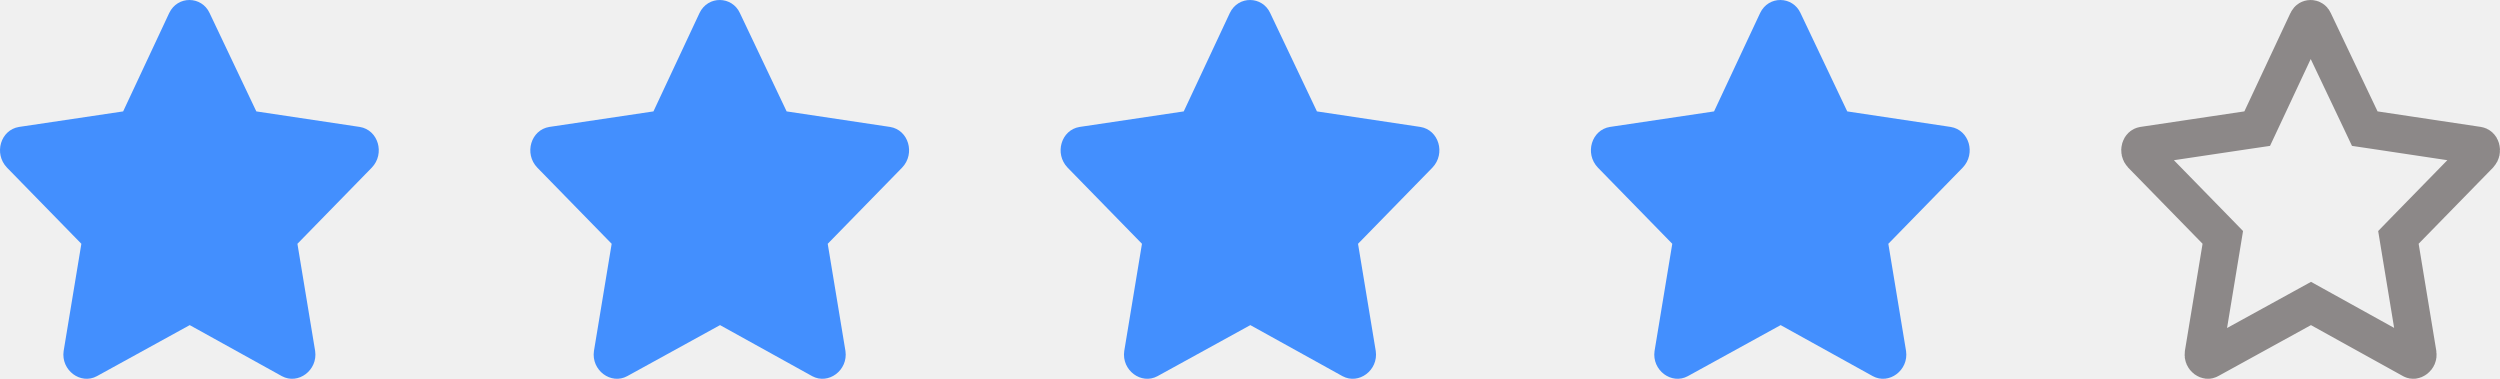
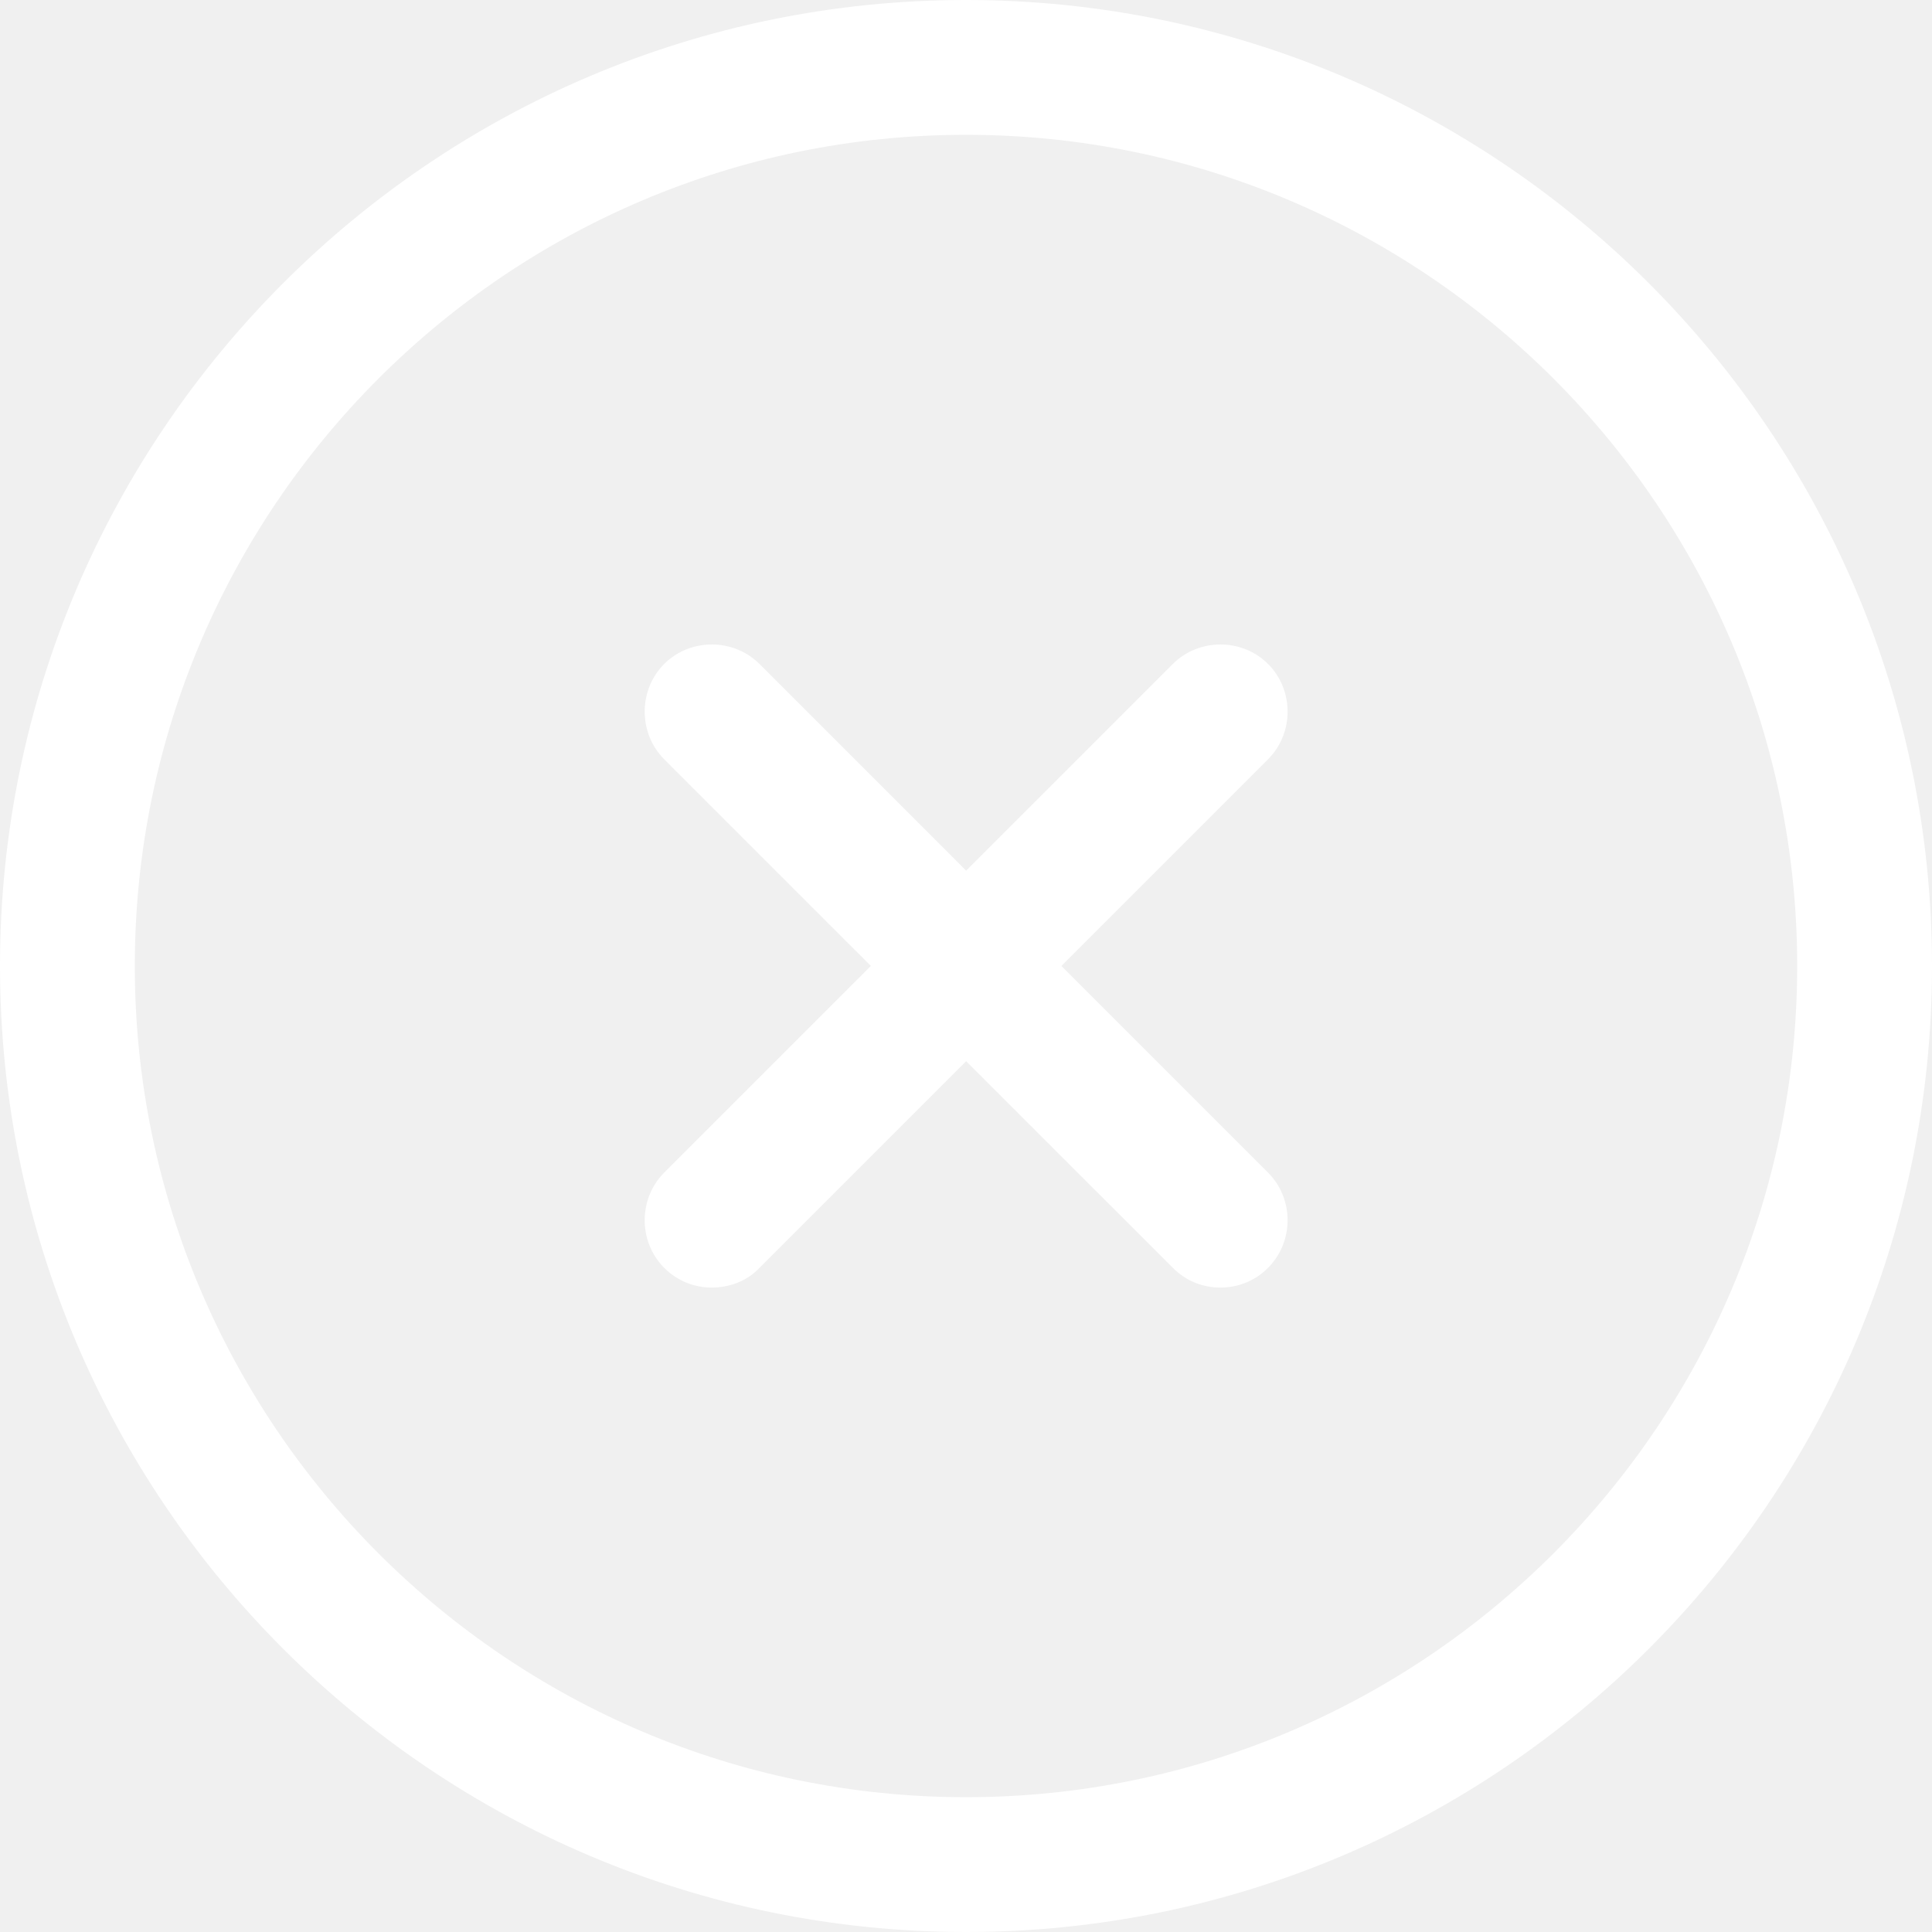
- <svg xmlns="http://www.w3.org/2000/svg" width="66" height="10" viewBox="0 0 66 10" fill="none">
-   <path d="M4.467 0.344L3.251 2.941L0.502 3.351C0.016 3.429 -0.171 4.054 0.184 4.425L2.148 6.436L1.68 9.267C1.606 9.774 2.129 10.165 2.559 9.93L5.009 8.583L7.441 9.93C7.871 10.165 8.394 9.774 8.32 9.267L7.852 6.436L9.816 4.425C10.171 4.054 9.984 3.429 9.498 3.351L6.767 2.941L5.533 0.344C5.327 -0.105 4.691 -0.124 4.467 0.344Z" fill="#438FFE" />
-   <path d="M18.467 0.344L17.251 2.941L14.502 3.351C14.016 3.429 13.829 4.054 14.184 4.425L16.148 6.436L15.68 9.267C15.606 9.774 16.129 10.165 16.559 9.93L19.009 8.583L21.441 9.93C21.871 10.165 22.394 9.774 22.32 9.267L21.852 6.436L23.816 4.425C24.171 4.054 23.984 3.429 23.498 3.351L20.767 2.941L19.533 0.344C19.327 -0.105 18.691 -0.124 18.467 0.344Z" fill="#438FFE" />
-   <path d="M32.467 0.344L31.251 2.941L28.502 3.351C28.016 3.429 27.829 4.054 28.184 4.425L30.148 6.436L29.68 9.267C29.606 9.774 30.129 10.165 30.559 9.93L33.009 8.583L35.441 9.93C35.871 10.165 36.394 9.774 36.32 9.267L35.852 6.436L37.816 4.425C38.171 4.054 37.984 3.429 37.498 3.351L34.767 2.941L33.533 0.344C33.327 -0.105 32.691 -0.124 32.467 0.344Z" fill="#438FFE" />
-   <path d="M46.467 0.344L45.251 2.941L42.502 3.351C42.016 3.429 41.829 4.054 42.184 4.425L44.148 6.436L43.68 9.267C43.606 9.774 44.129 10.165 44.559 9.93L47.009 8.583L49.441 9.93C49.871 10.165 50.394 9.774 50.32 9.267L49.852 6.436L51.816 4.425C52.171 4.054 51.984 3.429 51.498 3.351L48.767 2.941L47.533 0.344C47.327 -0.105 46.691 -0.124 46.467 0.344Z" fill="#438FFE" />
-   <path d="M59.325 3.435L59.59 3.396L59.704 3.153L60.919 0.559C60.933 0.529 60.948 0.517 60.958 0.511C60.97 0.504 60.984 0.5 61.001 0.5C61.018 0.5 61.034 0.505 61.046 0.513C61.056 0.519 61.068 0.53 61.078 0.552L61.078 0.552L61.081 0.559L62.316 3.155L62.43 3.396L62.693 3.435L65.42 3.845C65.448 3.85 65.478 3.868 65.493 3.92C65.509 3.974 65.498 4.032 65.456 4.078L63.494 6.086L63.318 6.267L63.359 6.517L63.825 9.342C63.833 9.399 63.81 9.446 63.769 9.477C63.749 9.492 63.73 9.498 63.717 9.5C63.707 9.501 63.696 9.5 63.681 9.492C63.68 9.492 63.68 9.491 63.68 9.491L61.252 8.146L61.01 8.012L60.768 8.145L58.32 9.491C58.32 9.491 58.32 9.491 58.32 9.491C58.304 9.5 58.293 9.501 58.283 9.5C58.27 9.498 58.251 9.492 58.231 9.477C58.19 9.446 58.167 9.399 58.175 9.342L58.641 6.517L58.682 6.267L58.506 6.086L56.544 4.078C56.502 4.032 56.491 3.974 56.507 3.92C56.523 3.868 56.552 3.85 56.58 3.845L59.325 3.435Z" stroke="#8C8888" />
+ <svg xmlns="http://www.w3.org/2000/svg" width="18" height="18" viewBox="0 0 18 18" fill="none">
+   <path d="M9 18C4.035 18 0 13.964 0 9C0 4.035 4.035 0 9 0C13.964 0 18 4.035 18 9C18 13.964 13.964 18 9 18ZM9 1.256C4.73 1.256 1.256 4.73 1.256 9C1.256 13.27 4.73 16.744 9 16.744C13.27 16.744 16.744 13.27 16.744 9C16.744 4.73 13.27 1.256 9 1.256Z" fill="white" />
+   <path d="M6.632 11.996C6.473 11.996 6.314 11.938 6.188 11.812C5.946 11.569 5.946 11.168 6.188 10.925L10.927 6.186C11.17 5.944 11.572 5.944 11.814 6.186C12.057 6.429 12.057 6.831 11.814 7.074L7.076 11.812C6.959 11.938 6.791 11.996 6.632 11.996Z" fill="white" />
+   <path d="M11.37 11.996C11.211 11.996 11.052 11.938 10.927 11.812L6.188 7.074C5.946 6.831 5.946 6.429 6.188 6.186C6.431 5.944 6.833 5.944 7.076 6.186L11.814 10.925C12.057 11.168 12.057 11.569 11.814 11.812C11.689 11.938 11.53 11.996 11.37 11.996Z" fill="white" />
</svg>
